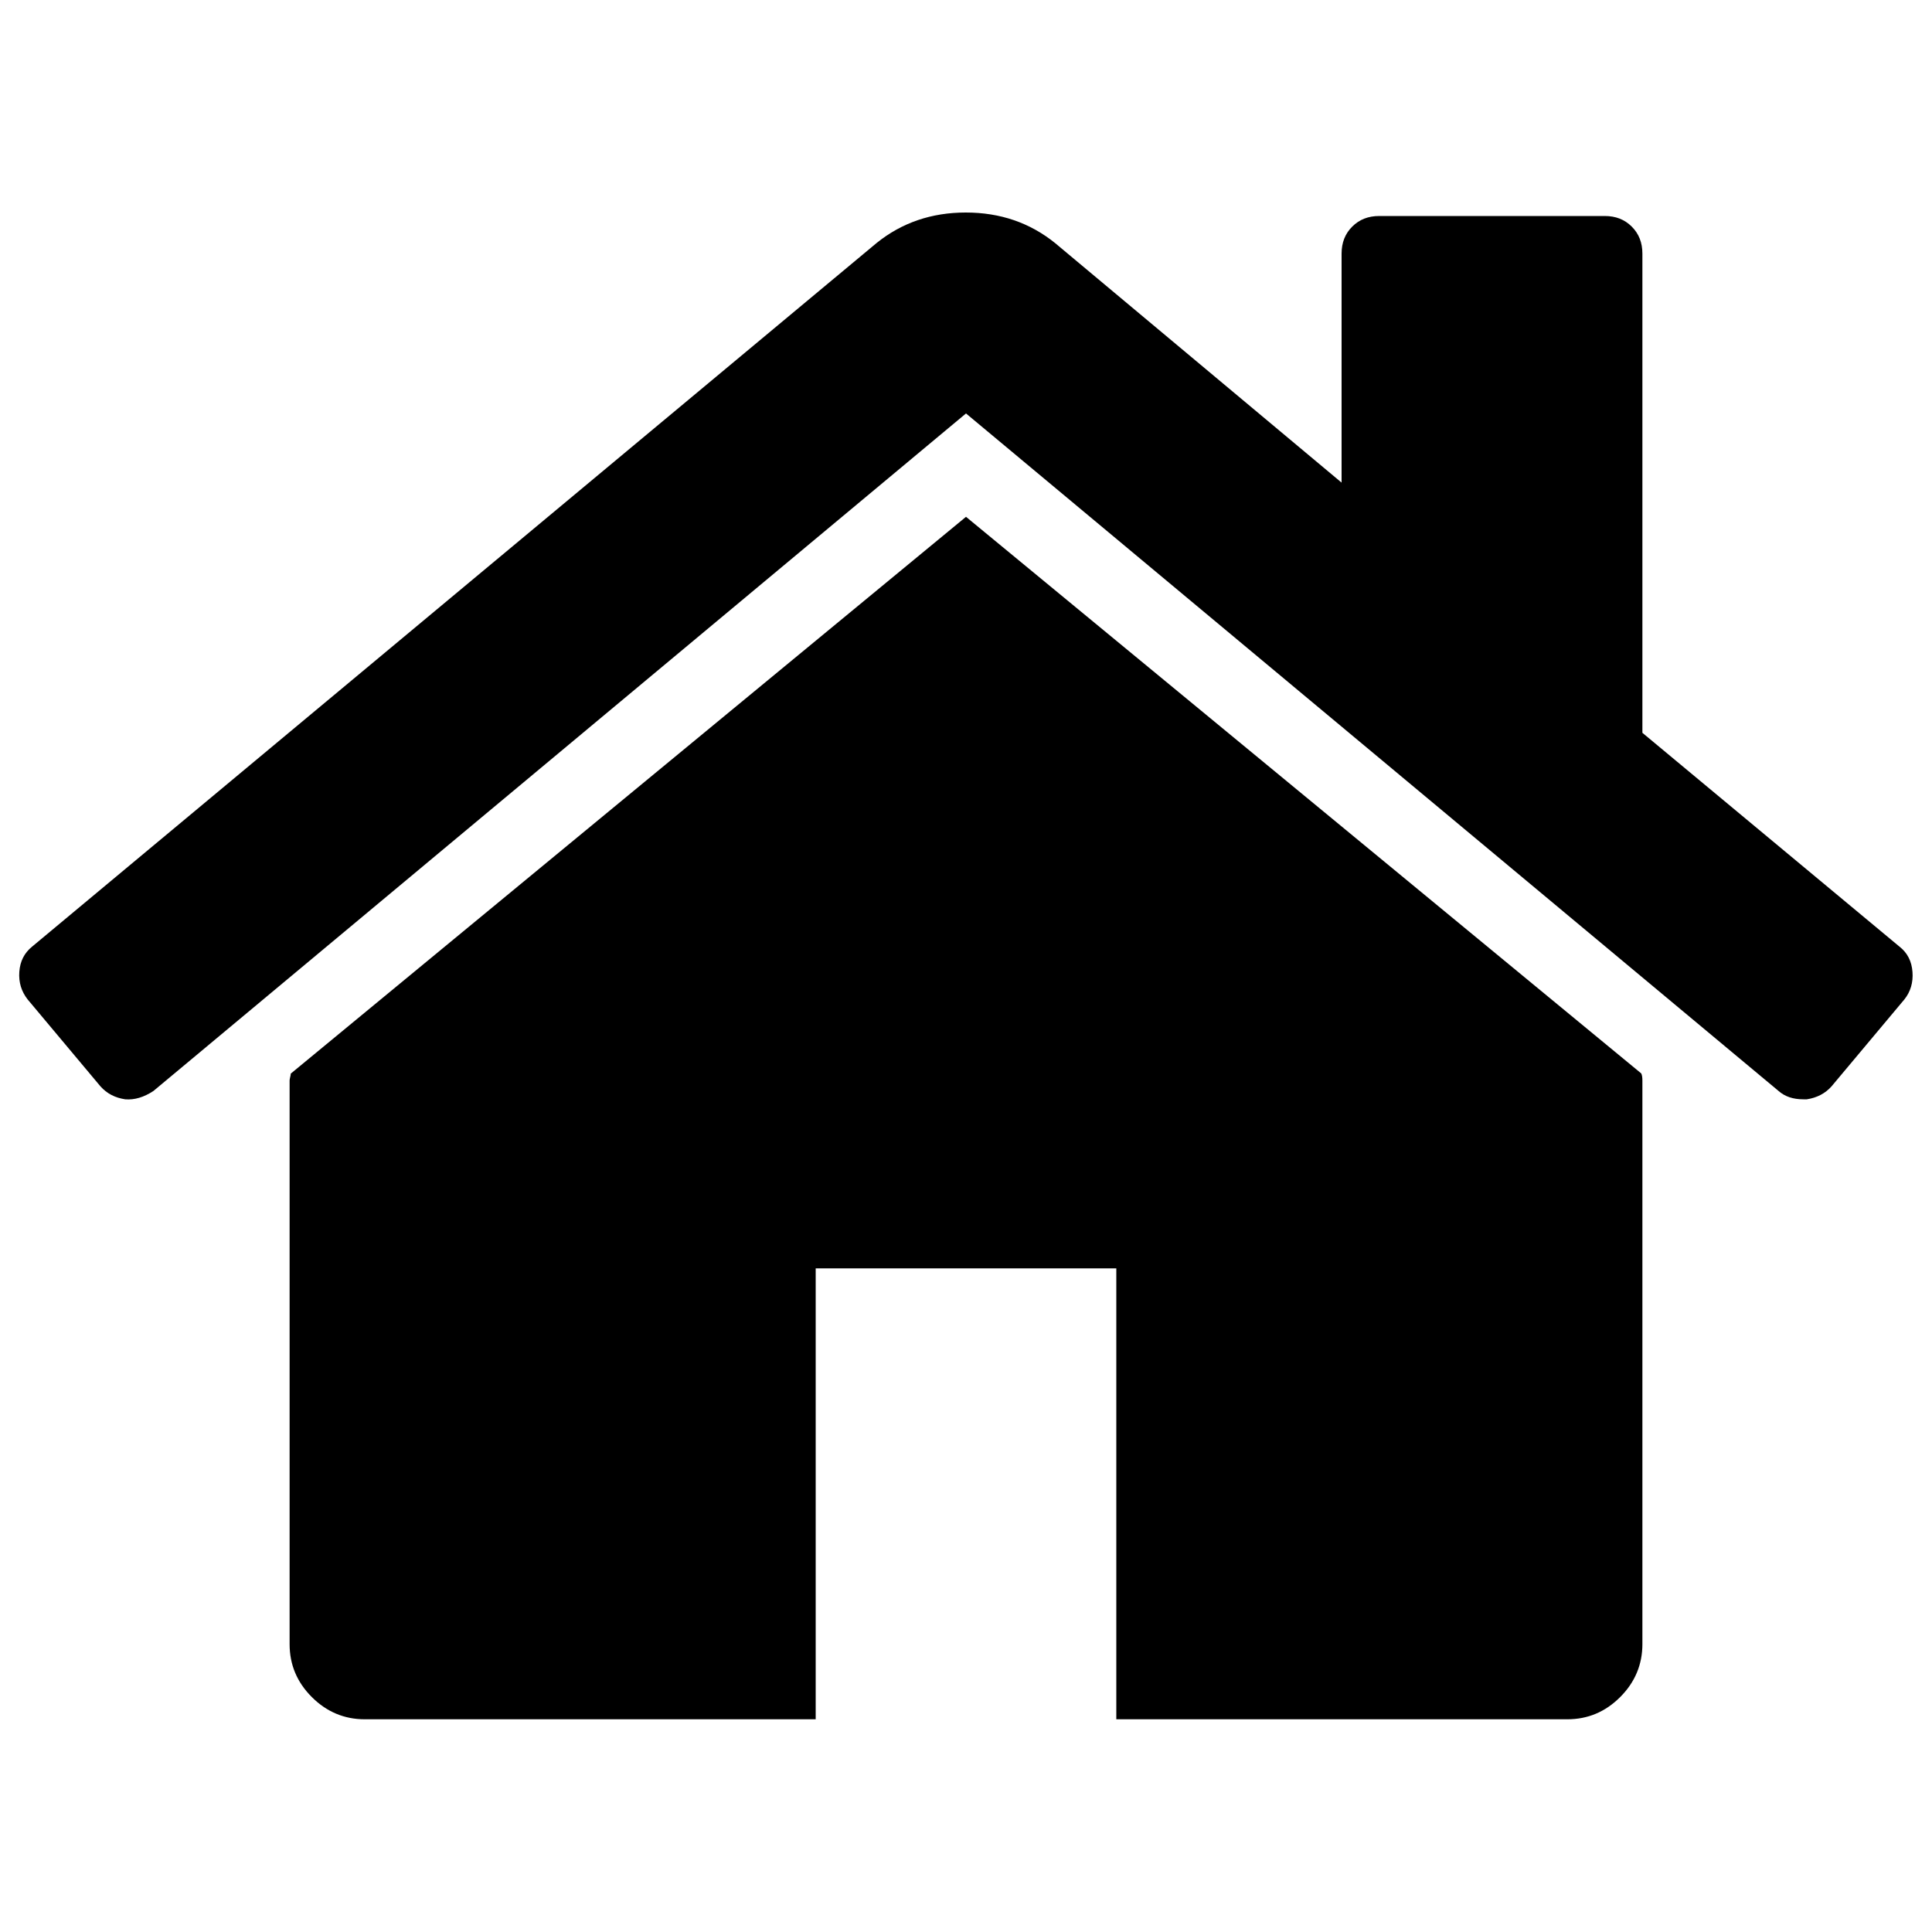
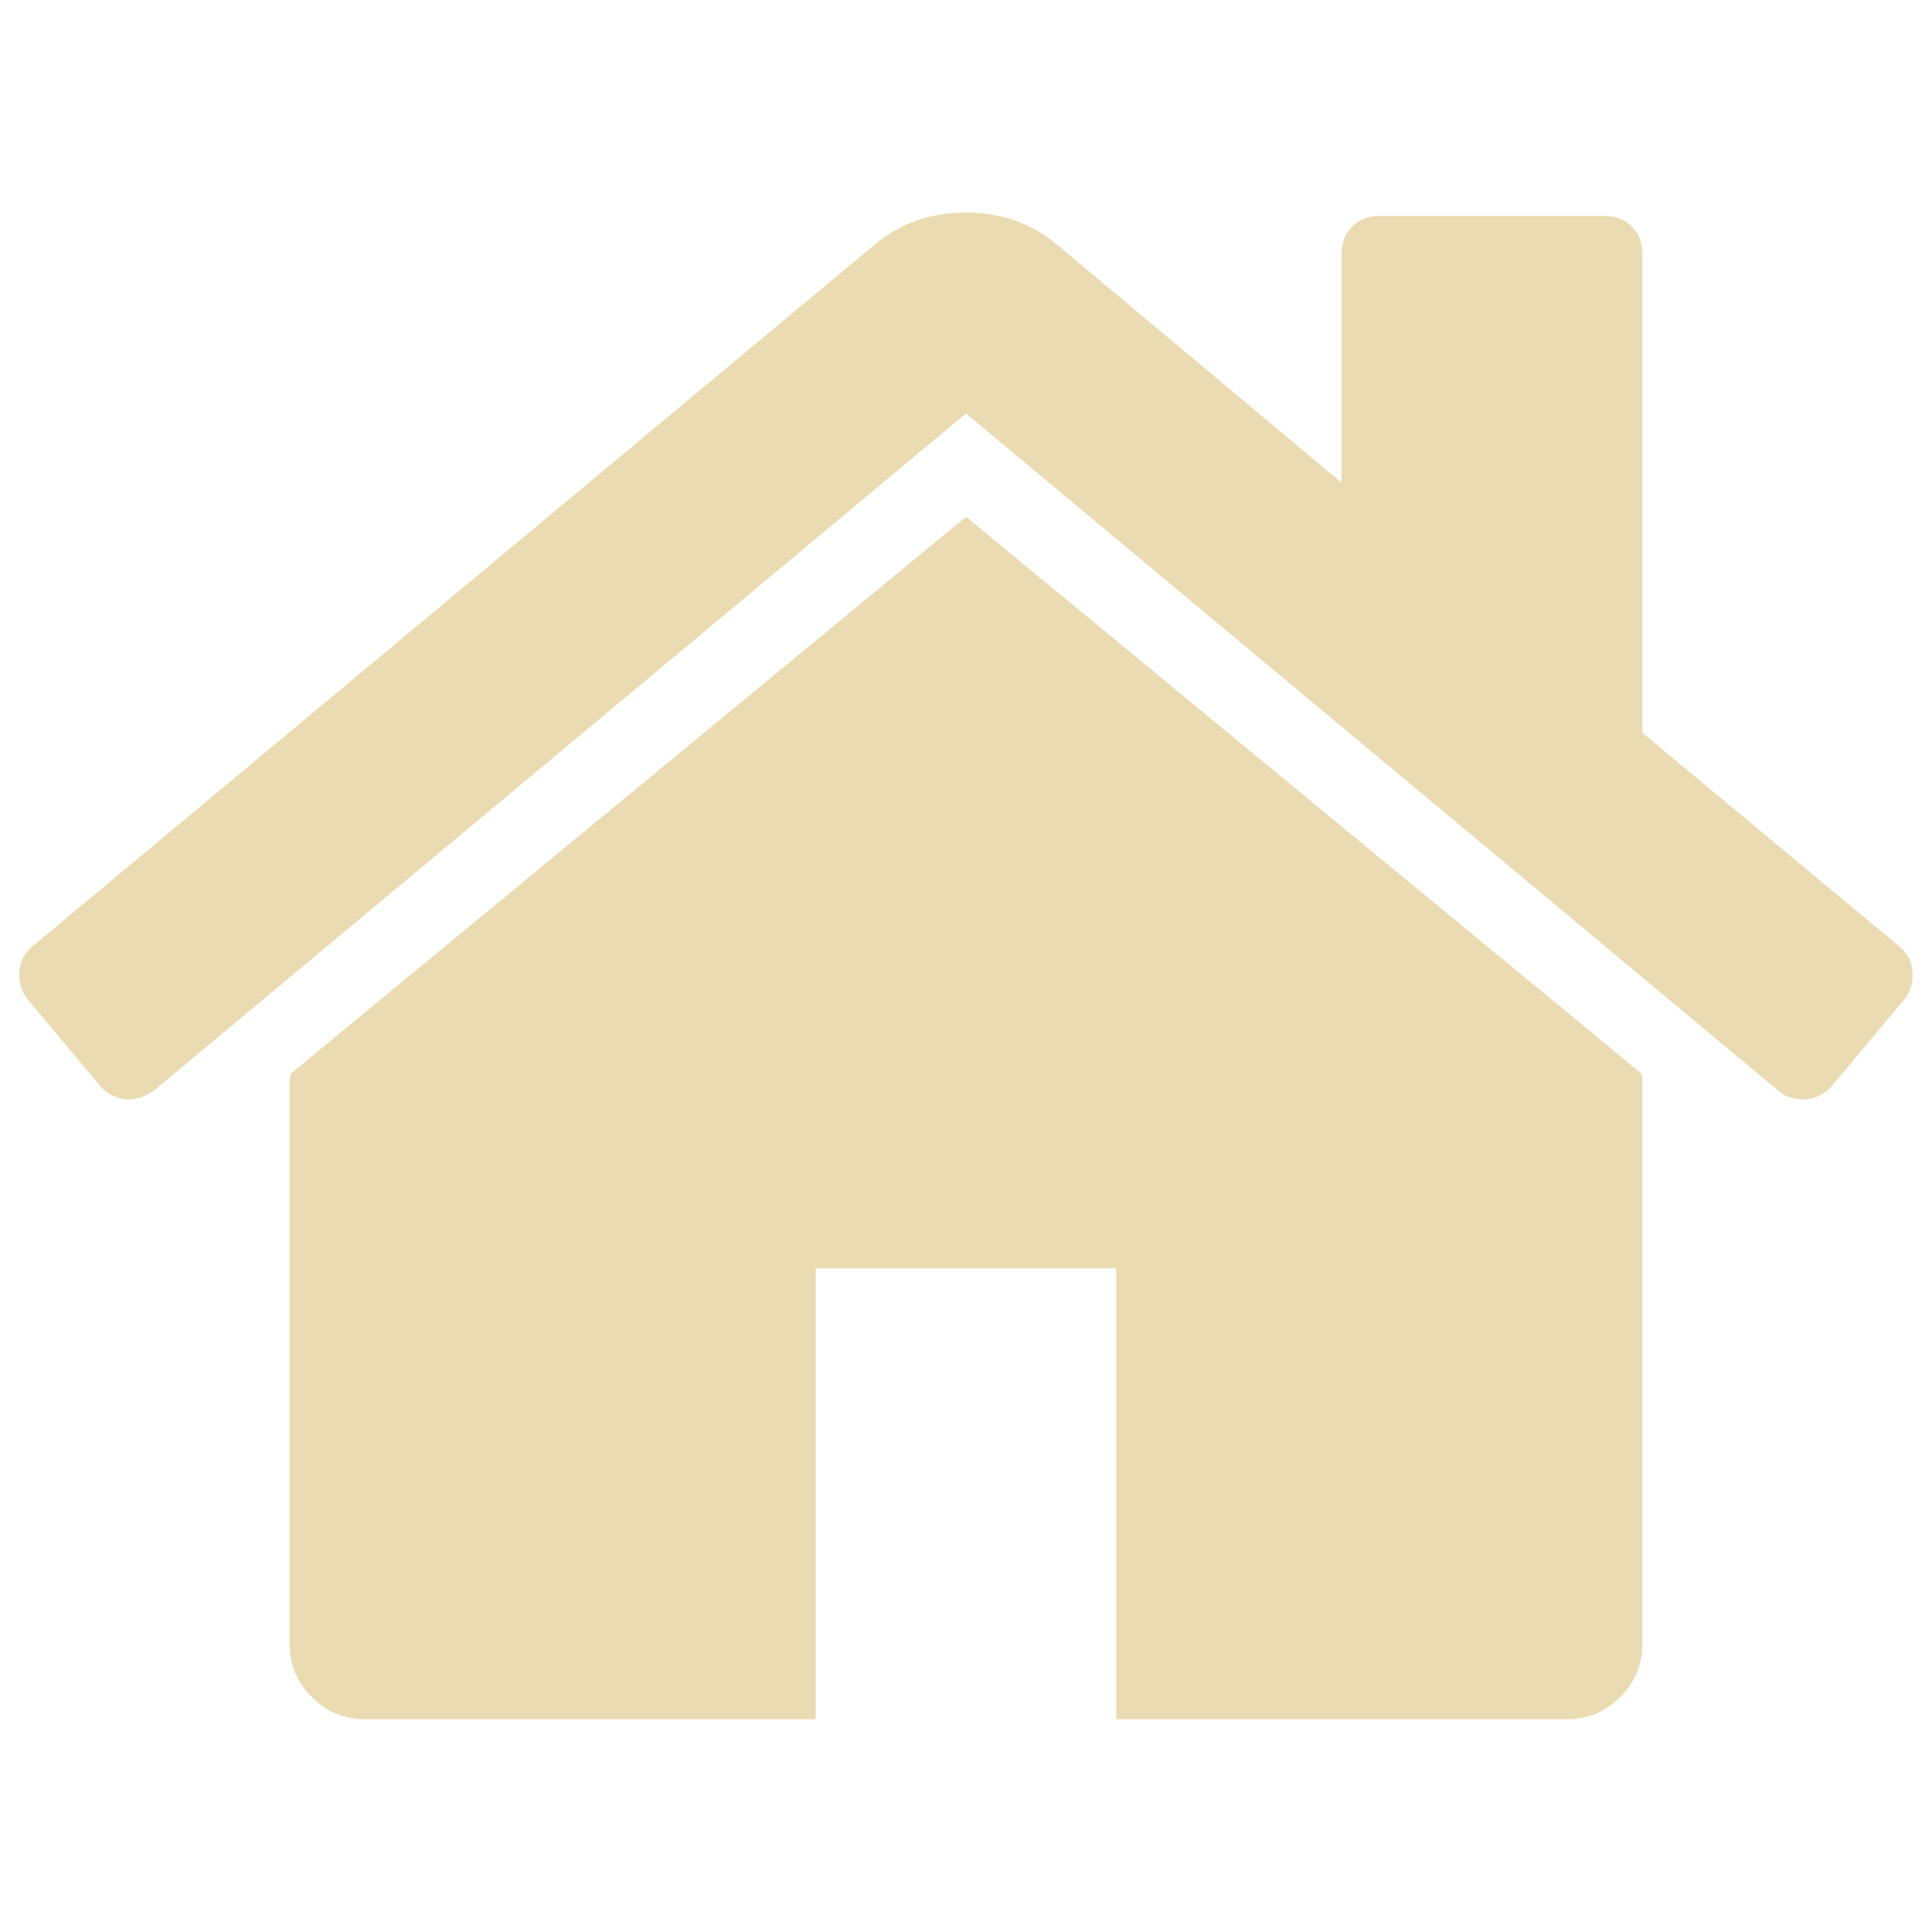
<svg xmlns="http://www.w3.org/2000/svg" version="1.1" x="0px" y="0px" viewBox="0 0 1000 1000" enable-background="new 0 0 1000 1000" xml:space="preserve">
  <g>
    <g>
-       <path d="M850.1,559.3V851c0,10.5-3.8,19.7-11.5,27.4c-7.7,7.7-16.8,11.5-27.4,11.5H577.8V656.5H422.2v233.4H188.8c-10.5,0-19.7-3.8-27.4-11.5c-7.7-7.7-11.5-16.8-11.5-27.4V559.3c0-0.4,0.1-1,0.3-1.8s0.3-1.4,0.3-1.8L500,267.5l349.5,288.1C849.9,556.4,850.1,557.6,850.1,559.3L850.1,559.3z M985.7,517.3l-37.7,45c-3.2,3.6-7.5,5.9-12.8,6.7h-1.8c-5.3,0-9.5-1.4-12.8-4.3L500,214L79.4,564.7c-4.9,3.2-9.7,4.7-14.6,4.3c-5.3-0.8-9.5-3-12.8-6.7l-37.7-45c-3.2-4.1-4.7-8.8-4.3-14.3c0.4-5.5,2.6-9.8,6.7-13.1l437-364.1c13-10.5,28.4-15.8,46.2-15.8c17.8,0,33.2,5.3,46.2,15.8l148.3,124V131.3c0-5.7,1.8-10.3,5.5-14s8.3-5.5,14-5.5h116.7c5.7,0,10.3,1.8,14,5.5s5.5,8.3,5.5,14v248L983.2,490c4.1,3.2,6.3,7.6,6.7,13.1C990.3,508.5,988.9,513.3,985.7,517.3L985.7,517.3z" />
+       <path style="fill: #ebdbb2;" d="M850.1,559.3V851c0,10.5-3.8,19.7-11.5,27.4c-7.7,7.7-16.8,11.5-27.4,11.5H577.8V656.5H422.2v233.4H188.8c-10.5,0-19.7-3.8-27.4-11.5c-7.7-7.7-11.5-16.8-11.5-27.4V559.3c0-0.4,0.1-1,0.3-1.8s0.3-1.4,0.3-1.8L500,267.5l349.5,288.1C849.9,556.4,850.1,557.6,850.1,559.3L850.1,559.3z M985.7,517.3l-37.7,45c-3.2,3.6-7.5,5.9-12.8,6.7h-1.8c-5.3,0-9.5-1.4-12.8-4.3L500,214L79.4,564.7c-4.9,3.2-9.7,4.7-14.6,4.3c-5.3-0.8-9.5-3-12.8-6.7l-37.7-45c-3.2-4.1-4.7-8.8-4.3-14.3c0.4-5.5,2.6-9.8,6.7-13.1l437-364.1c13-10.5,28.4-15.8,46.2-15.8c17.8,0,33.2,5.3,46.2,15.8l148.3,124V131.3c0-5.7,1.8-10.3,5.5-14s8.3-5.5,14-5.5h116.7c5.7,0,10.3,1.8,14,5.5s5.5,8.3,5.5,14v248L983.2,490c4.1,3.2,6.3,7.6,6.7,13.1C990.3,508.5,988.9,513.3,985.7,517.3L985.7,517.3z" />
    </g>
  </g>
</svg>
